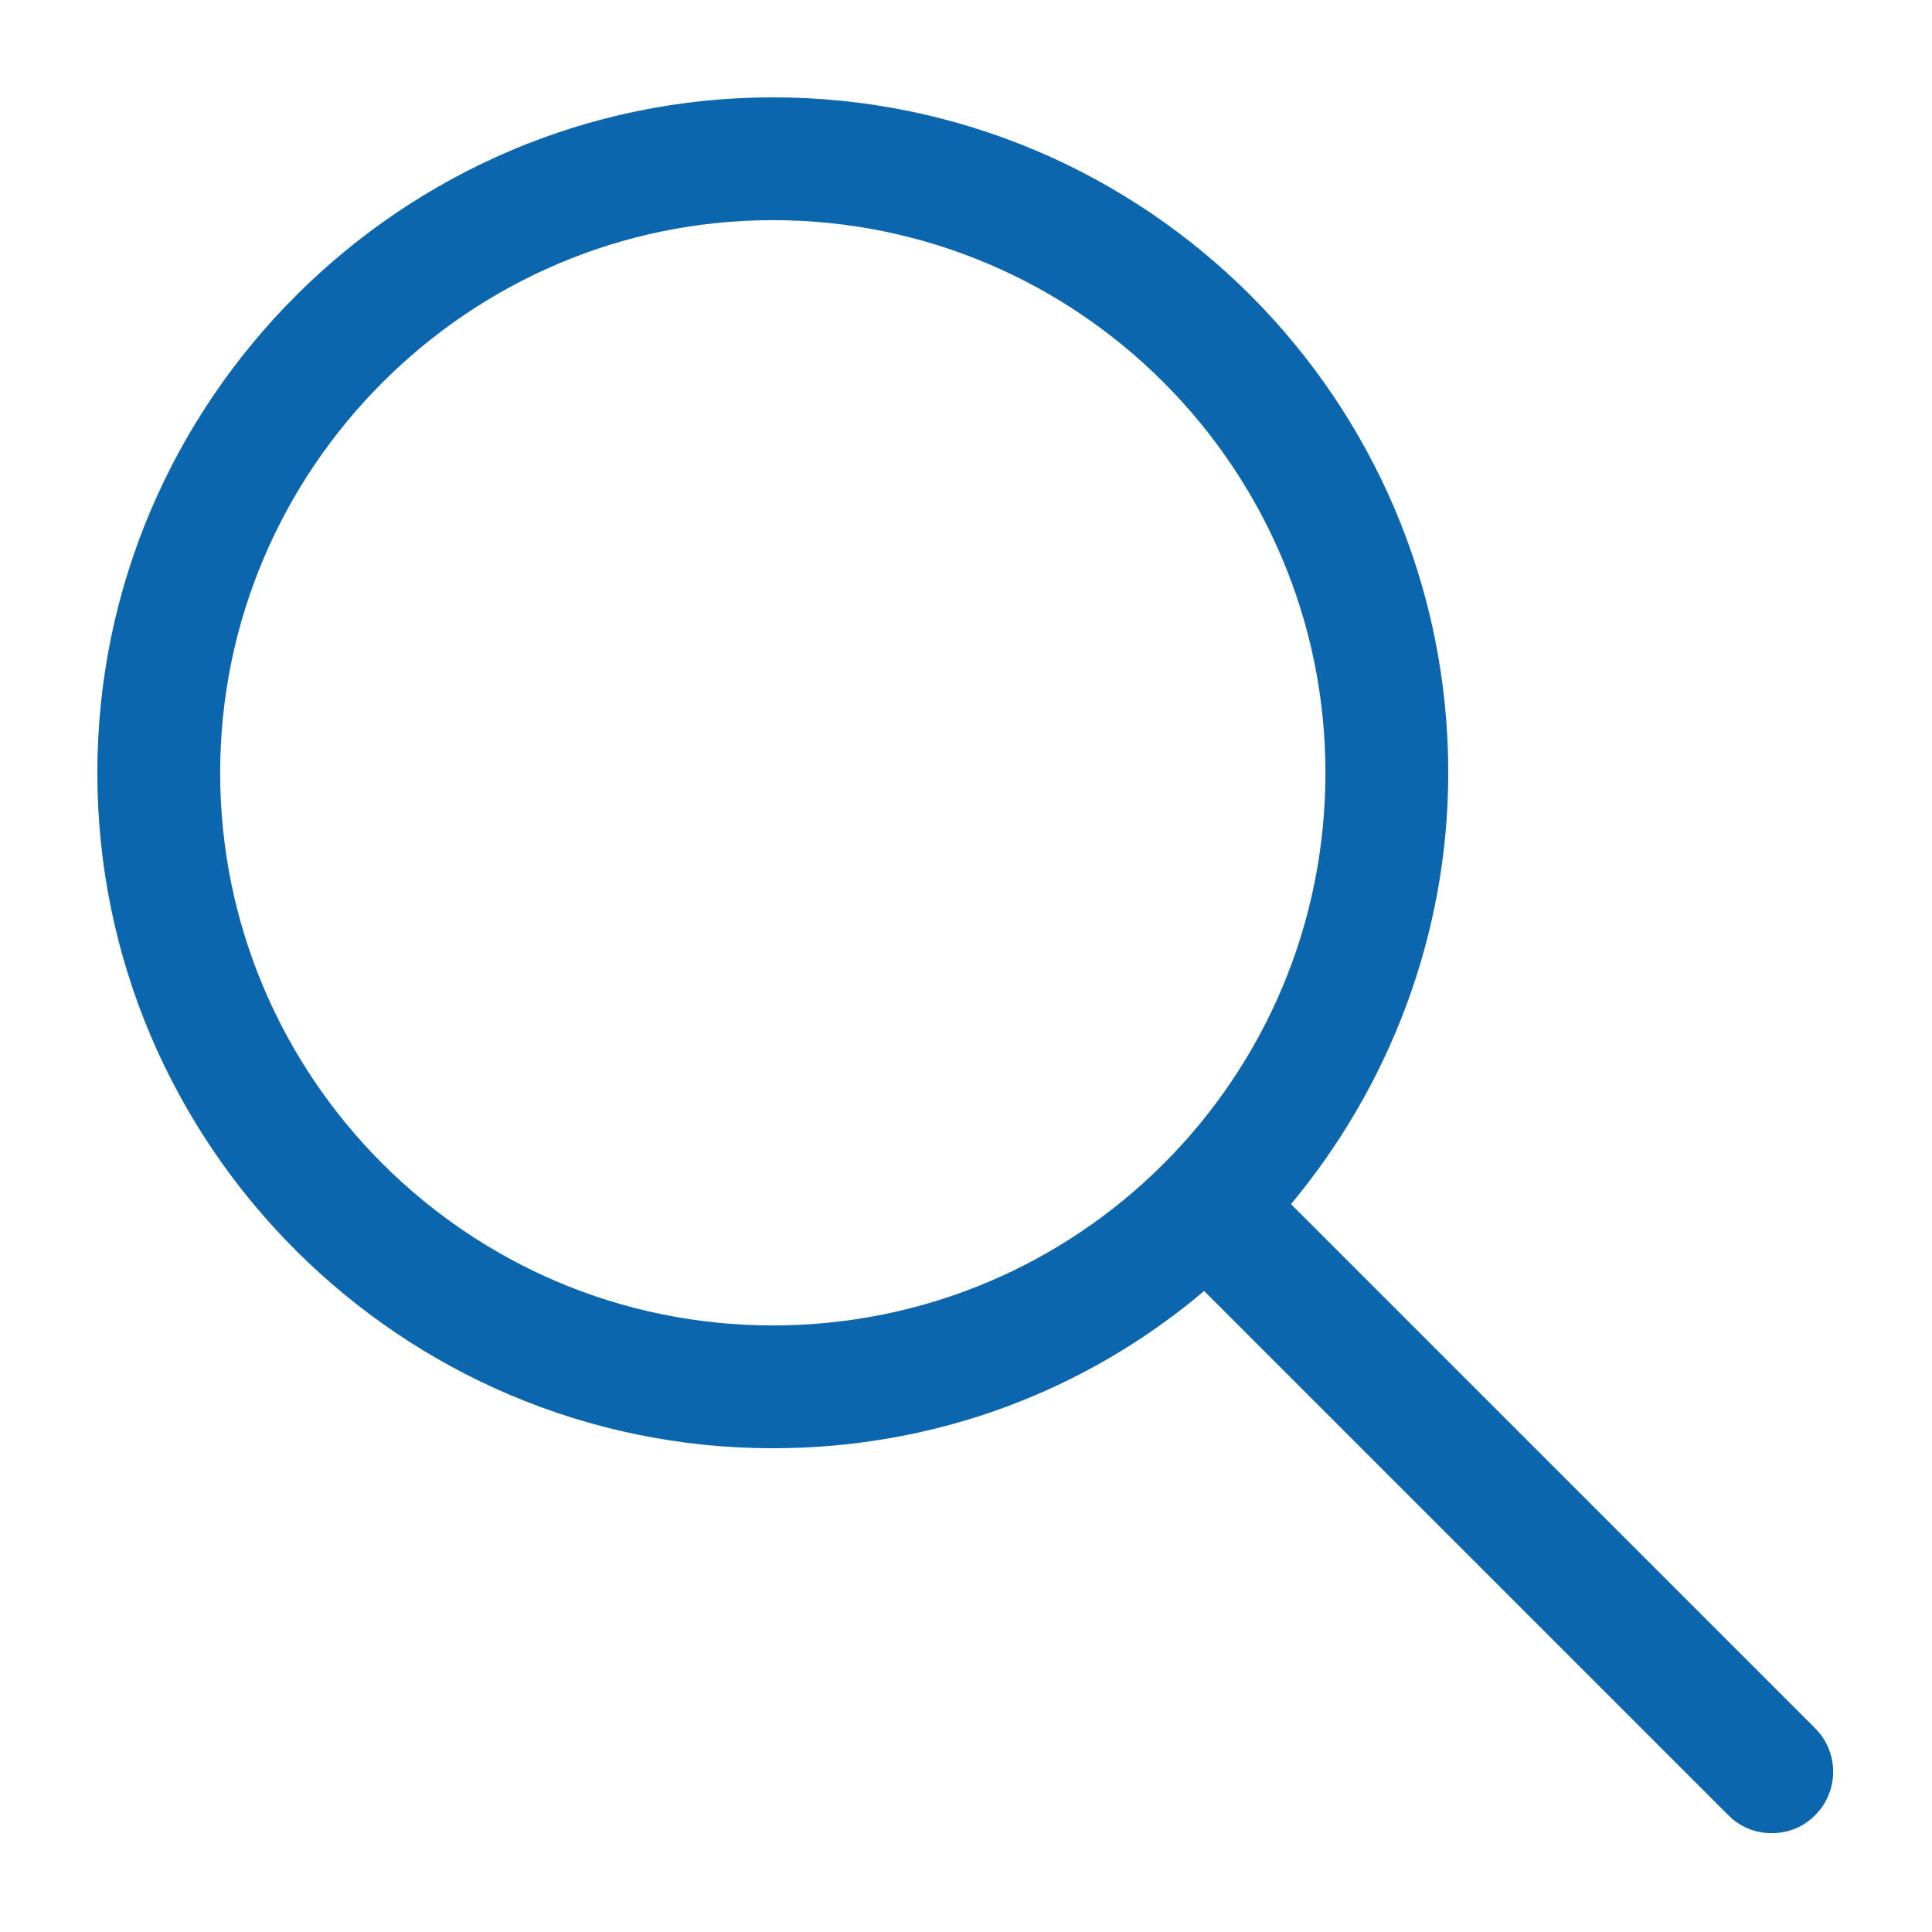
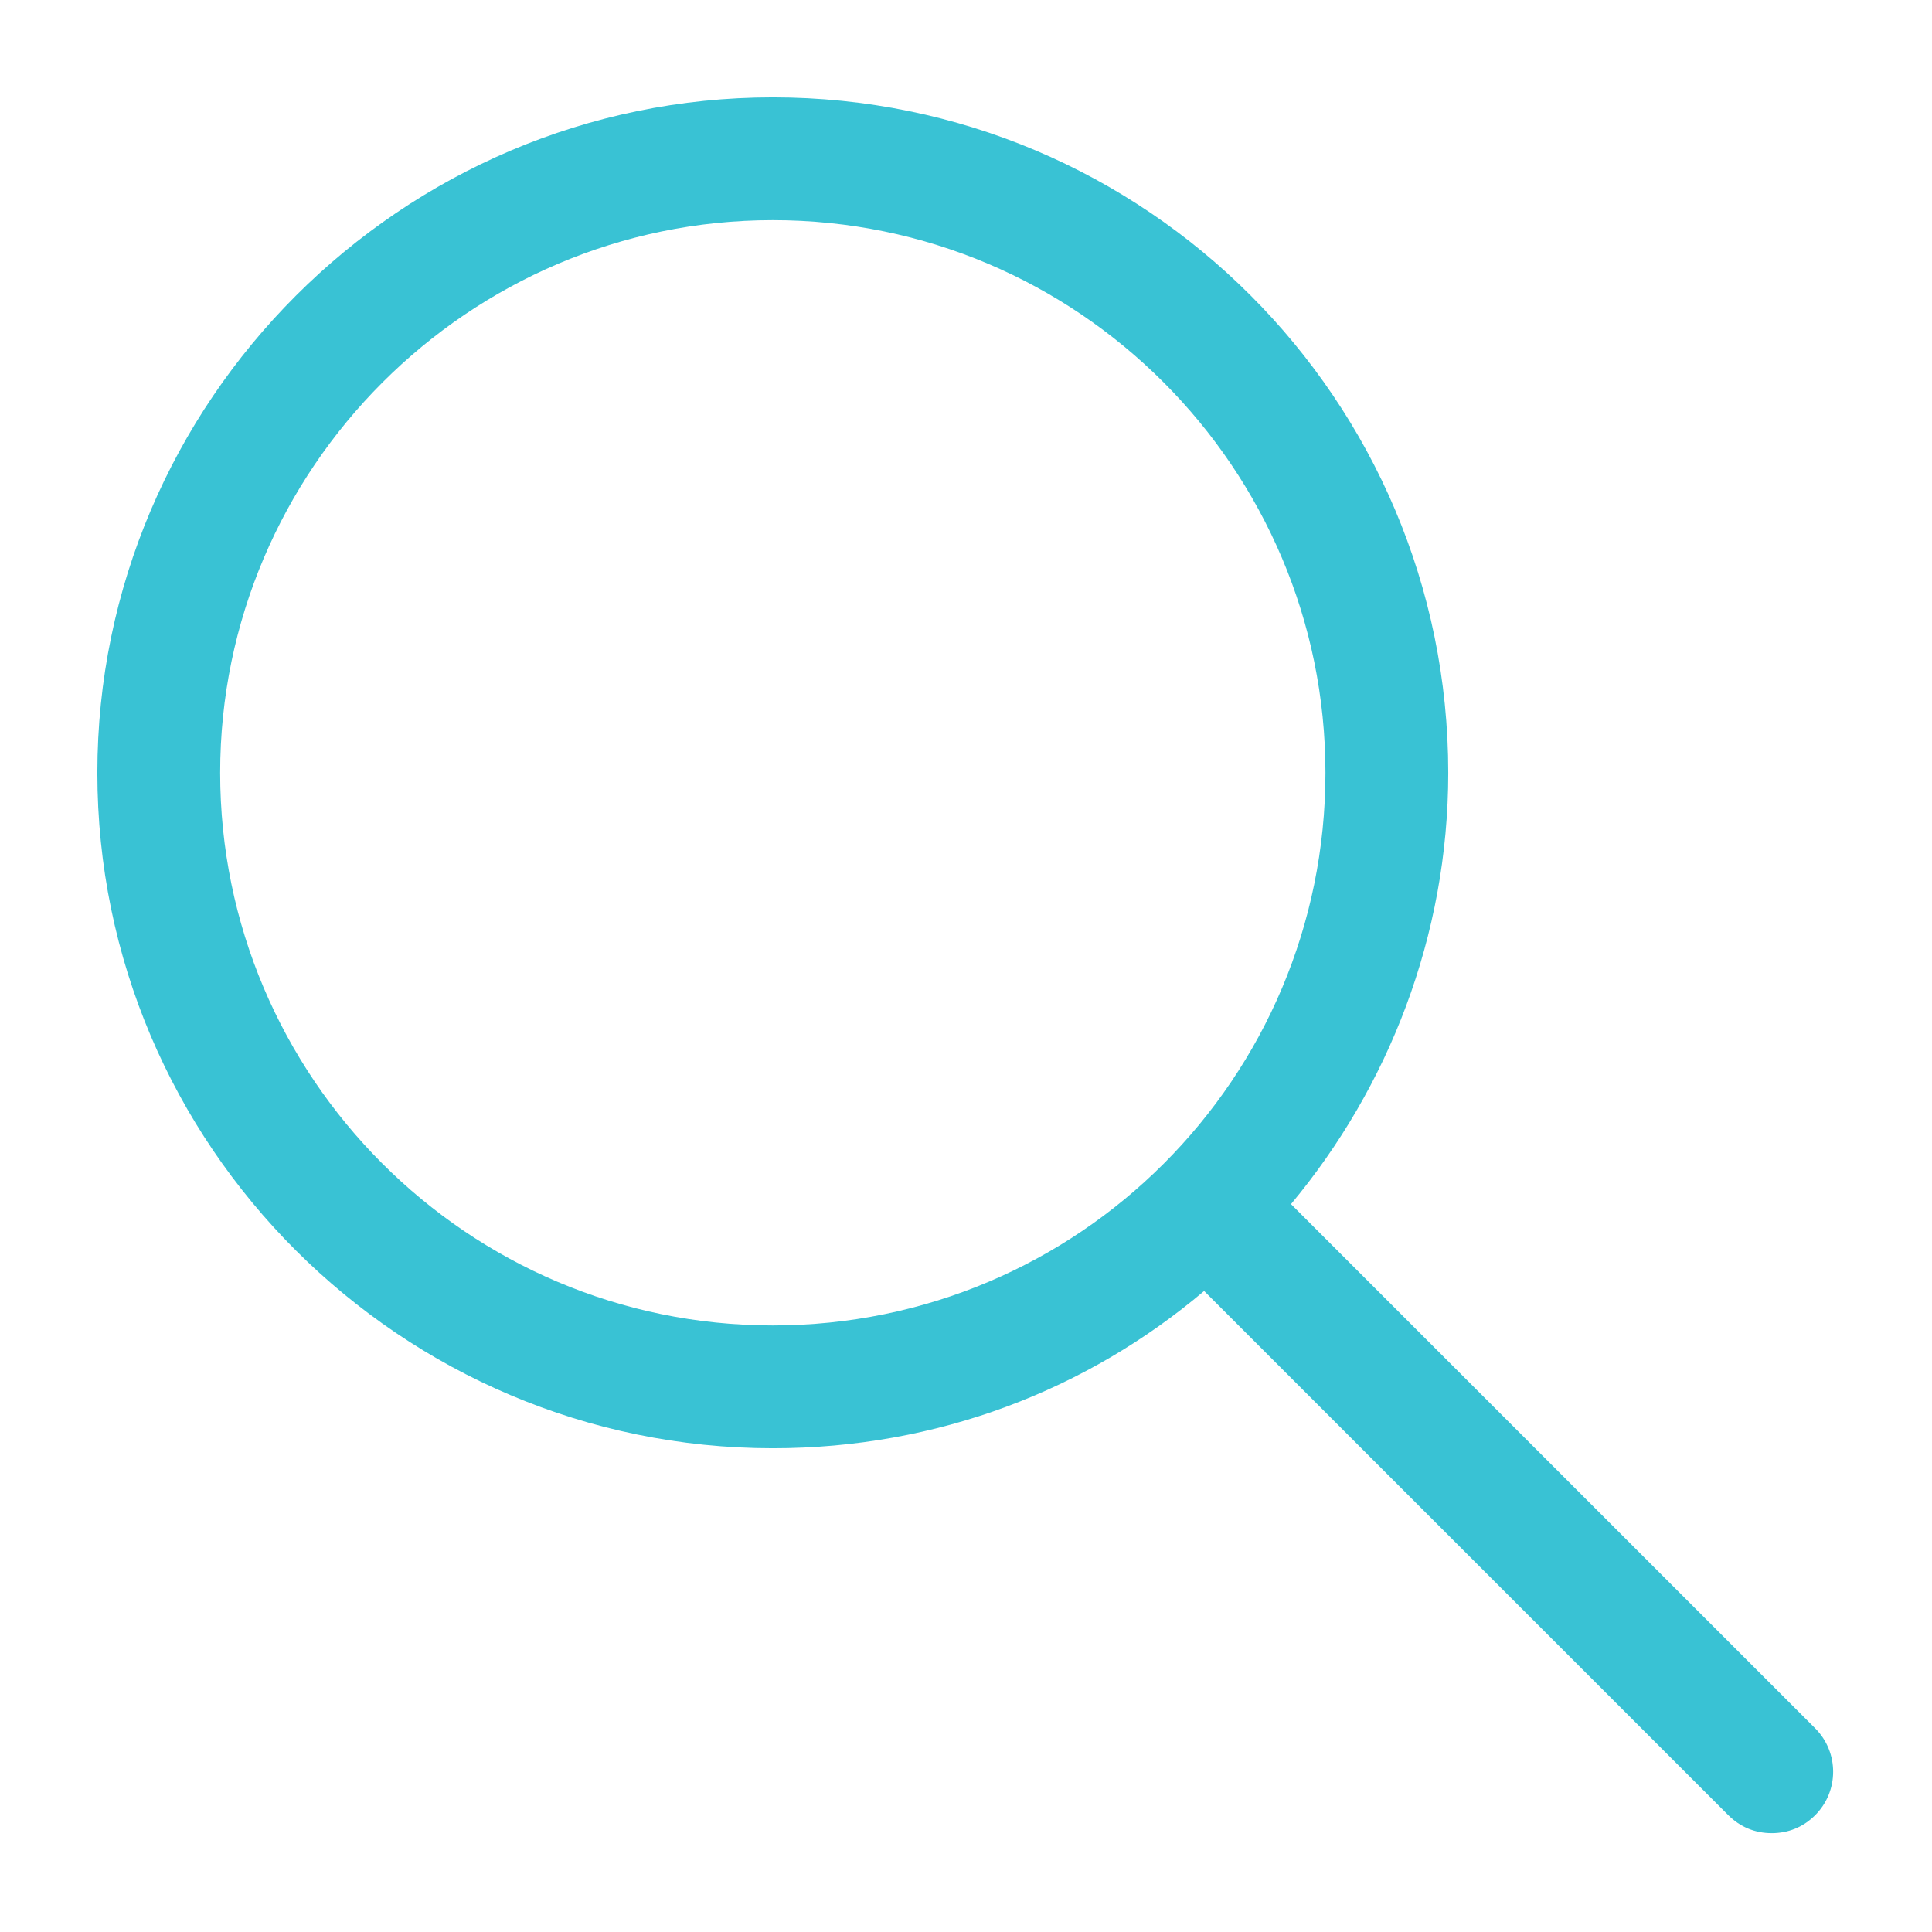
<svg xmlns="http://www.w3.org/2000/svg" viewBox="0 0 129 129">
  <g>
-     <path fill="#0c66ad" d="M51.6,96.7c11,0,21-3.9,28.8-10.5l35,35c0.8,0.8,1.8,1.2,2.9,1.2s2.1-0.4,2.9-1.2c1.6-1.6,1.6-4.2,0-5.8l-35-35   c6.5-7.8,10.5-17.9,10.5-28.8c0-24.9-20.2-45.1-45.1-45.1C26.8,6.5,6.5,26.8,6.5,51.6C6.5,76.5,26.8,96.7,51.6,96.7z M51.6,14.7   c20.4,0,36.9,16.6,36.9,36.9C88.5,72,72,88.5,51.6,88.5c-20.4,0-36.9-16.6-36.9-36.9C14.7,31.3,31.3,14.7,51.6,14.7z" />
+     <path fill="#39c2d4" d="M51.6,96.7c11,0,21-3.9,28.8-10.5l35,35c0.8,0.8,1.8,1.2,2.9,1.2s2.1-0.4,2.9-1.2c1.6-1.6,1.6-4.2,0-5.8l-35-35   c6.5-7.8,10.5-17.9,10.5-28.8c0-24.9-20.2-45.1-45.1-45.1C26.8,6.5,6.5,26.8,6.5,51.6C6.5,76.5,26.8,96.7,51.6,96.7z M51.6,14.7   c20.4,0,36.9,16.6,36.9,36.9C88.5,72,72,88.5,51.6,88.5c-20.4,0-36.9-16.6-36.9-36.9C14.7,31.3,31.3,14.7,51.6,14.7z" />
  </g>
</svg>
